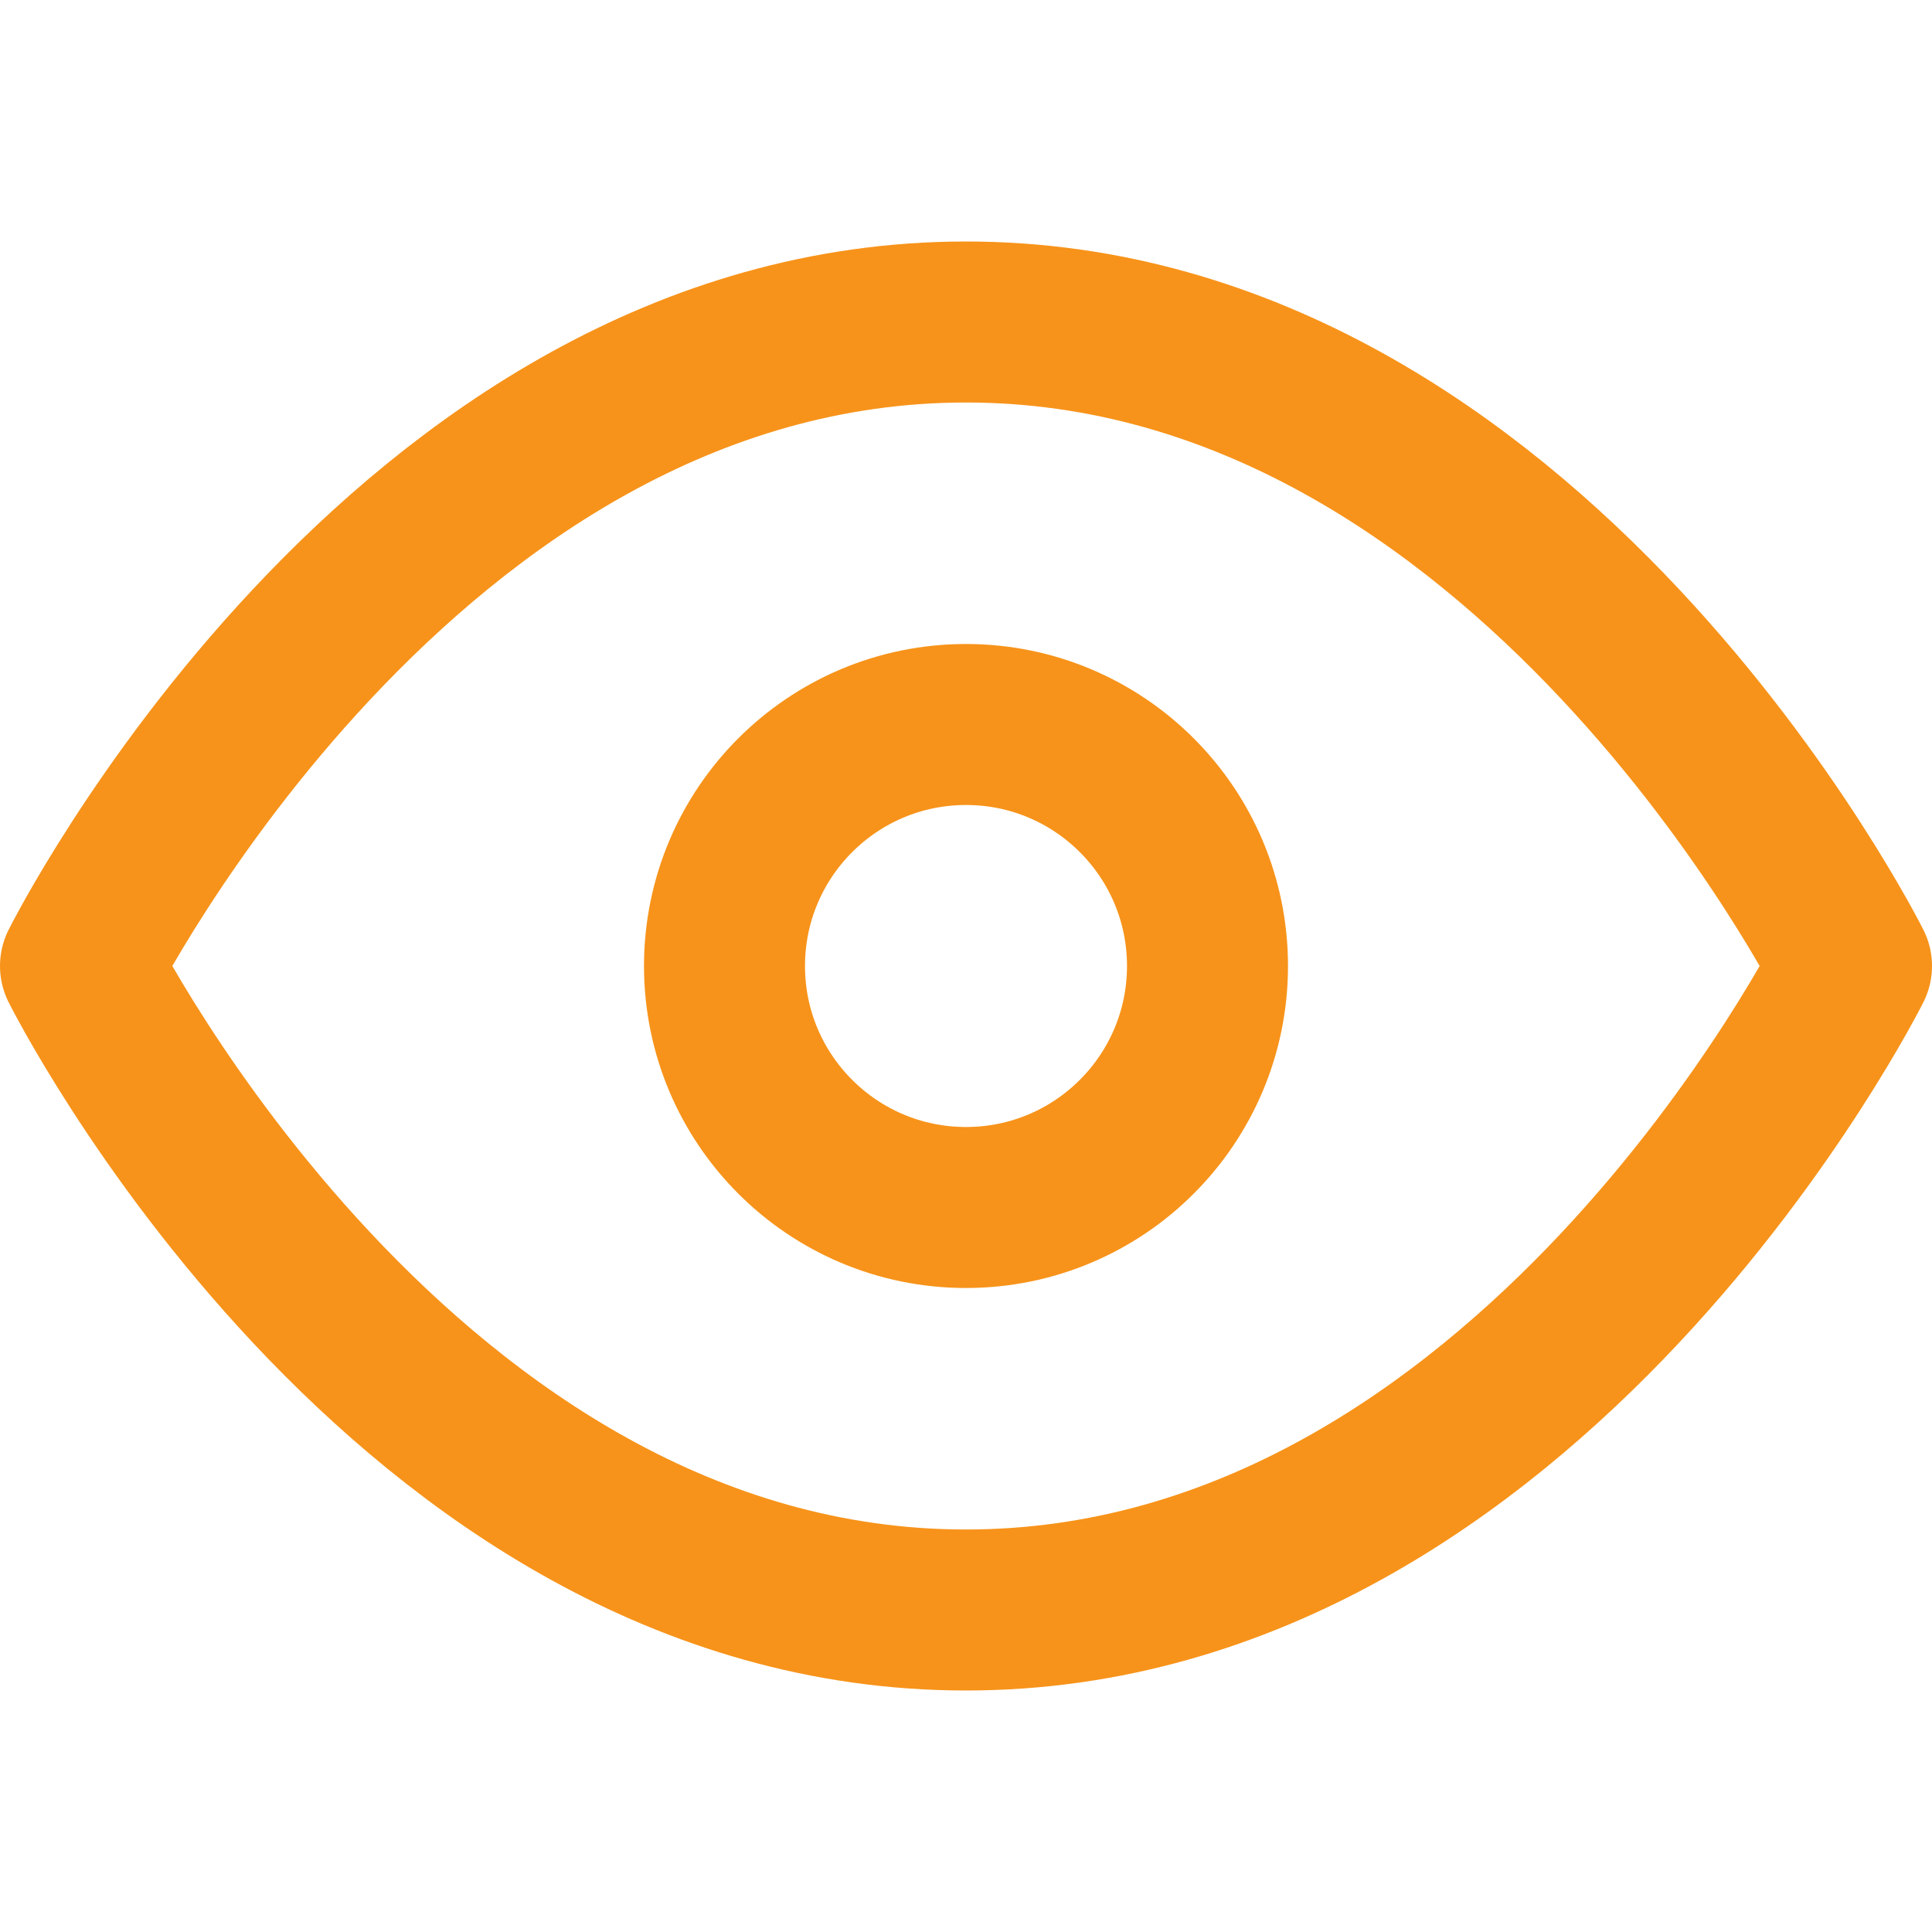
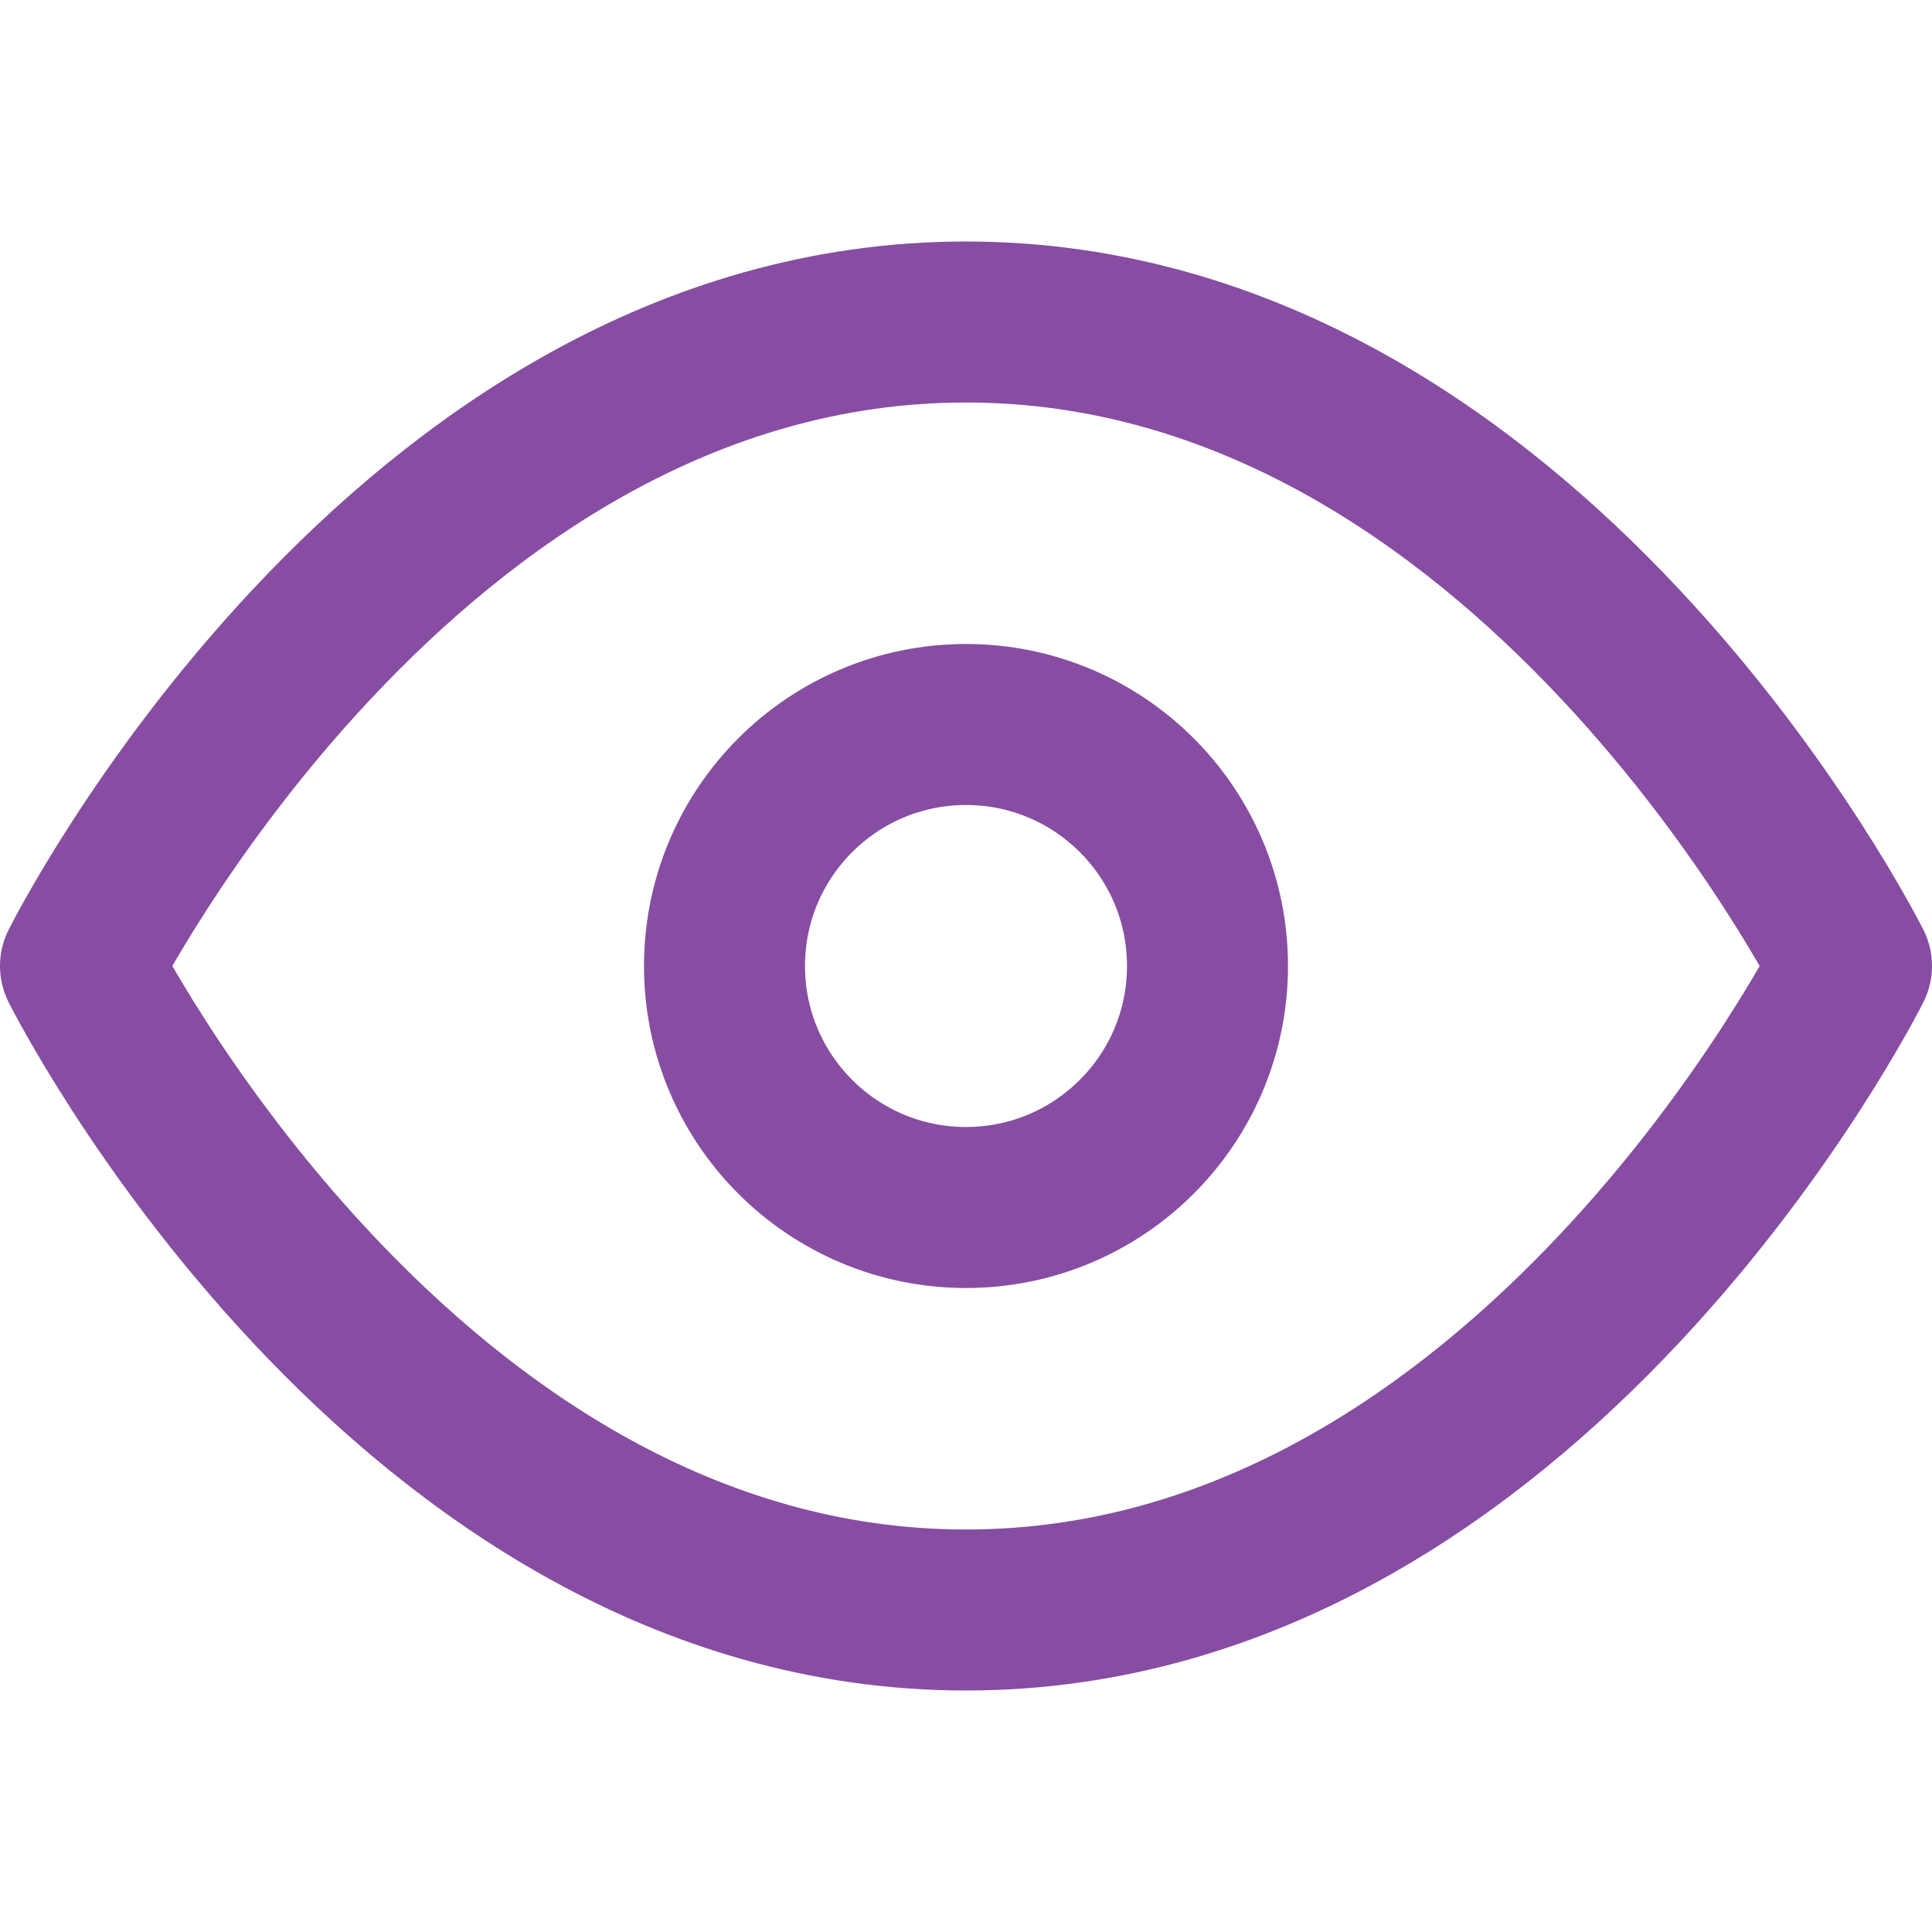
<svg xmlns="http://www.w3.org/2000/svg" width="24" height="24" viewBox="0 0 24 24" fill="none">
-   <path d="M1 12C1 12 5 4 12 4C19 4 23 12 23 12C23 12 19 20 12 20C5 20 1 12 1 12Z" stroke="#F7931A" stroke-width="2" stroke-linecap="round" stroke-linejoin="round" />
-   <path d="M12 15C13.657 15 15 13.657 15 12C15 10.343 13.657 9 12 9C10.343 9 9 10.343 9 12C9 13.657 10.343 15 12 15Z" stroke="#F7931A" stroke-width="2" stroke-linecap="round" stroke-linejoin="round" />
+   <path d="M1 12C1 12 5 4 12 4C19 4 23 12 23 12C23 12 19 20 12 20C5 20 1 12 1 12Z" stroke="#874da2" stroke-width="2" stroke-linecap="round" stroke-linejoin="round" />
+   <path d="M12 15C13.657 15 15 13.657 15 12C15 10.343 13.657 9 12 9C10.343 9 9 10.343 9 12C9 13.657 10.343 15 12 15Z" stroke="#874da2" stroke-width="2" stroke-linecap="round" stroke-linejoin="round" />
</svg>
